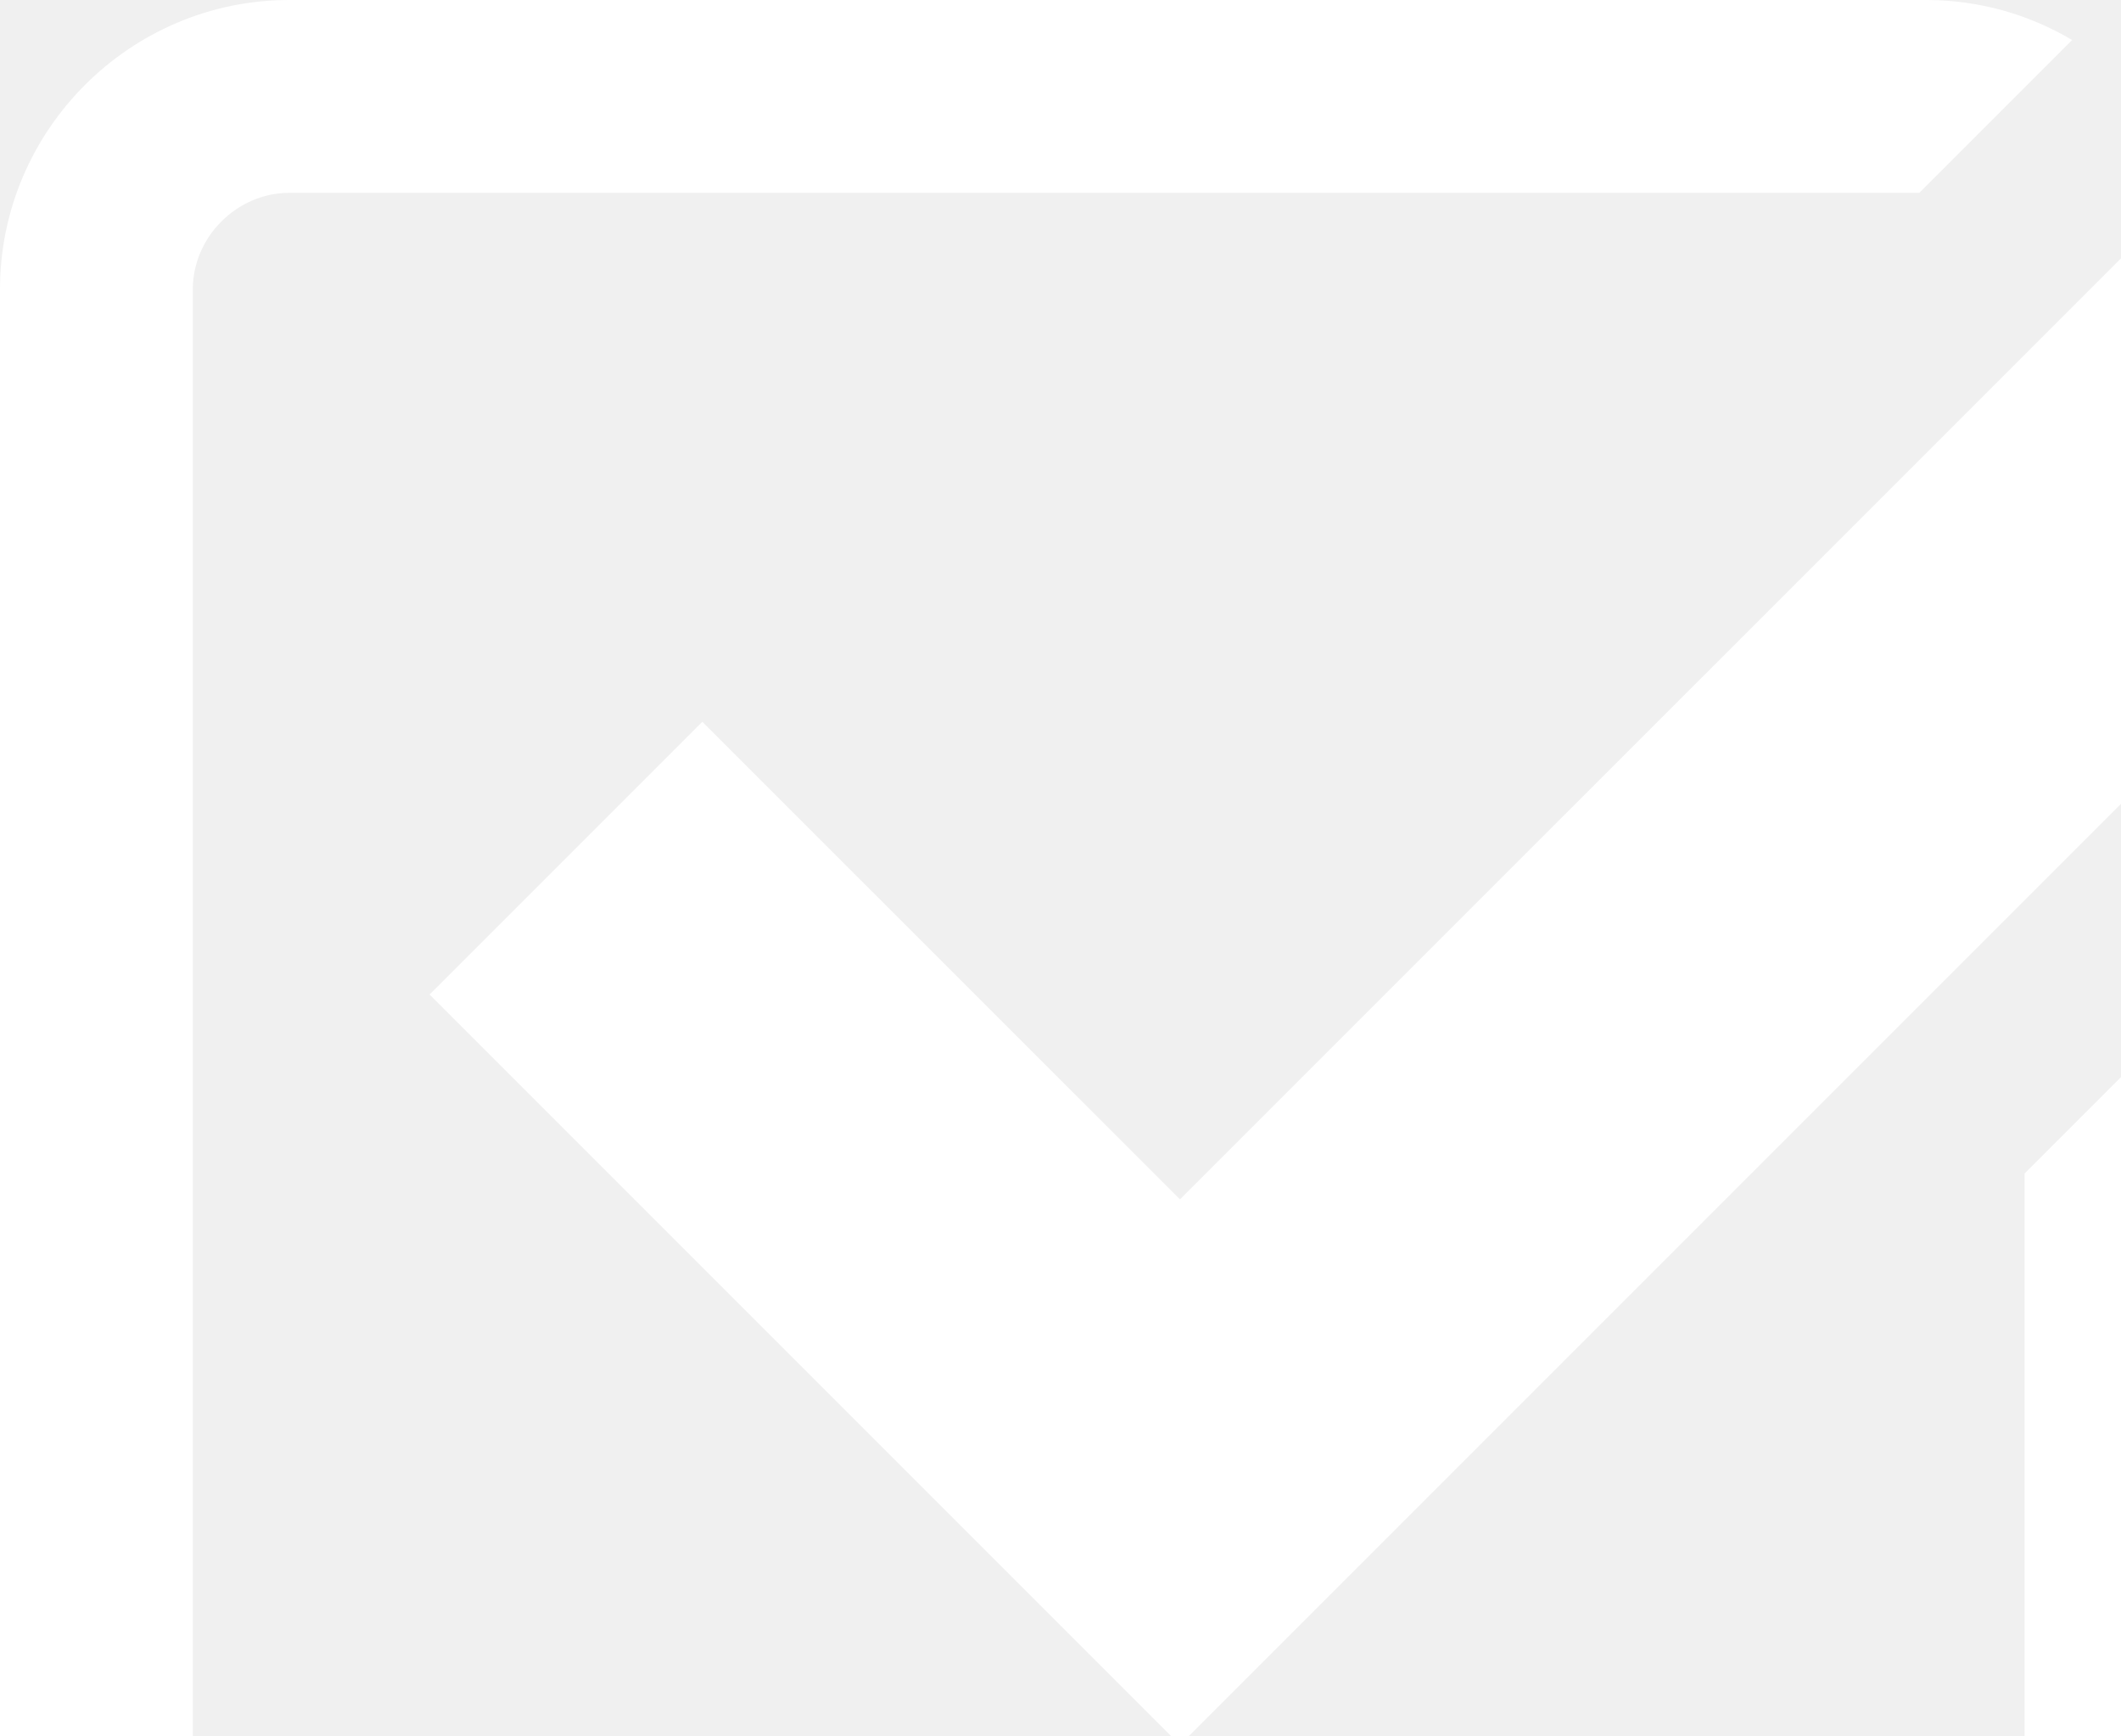
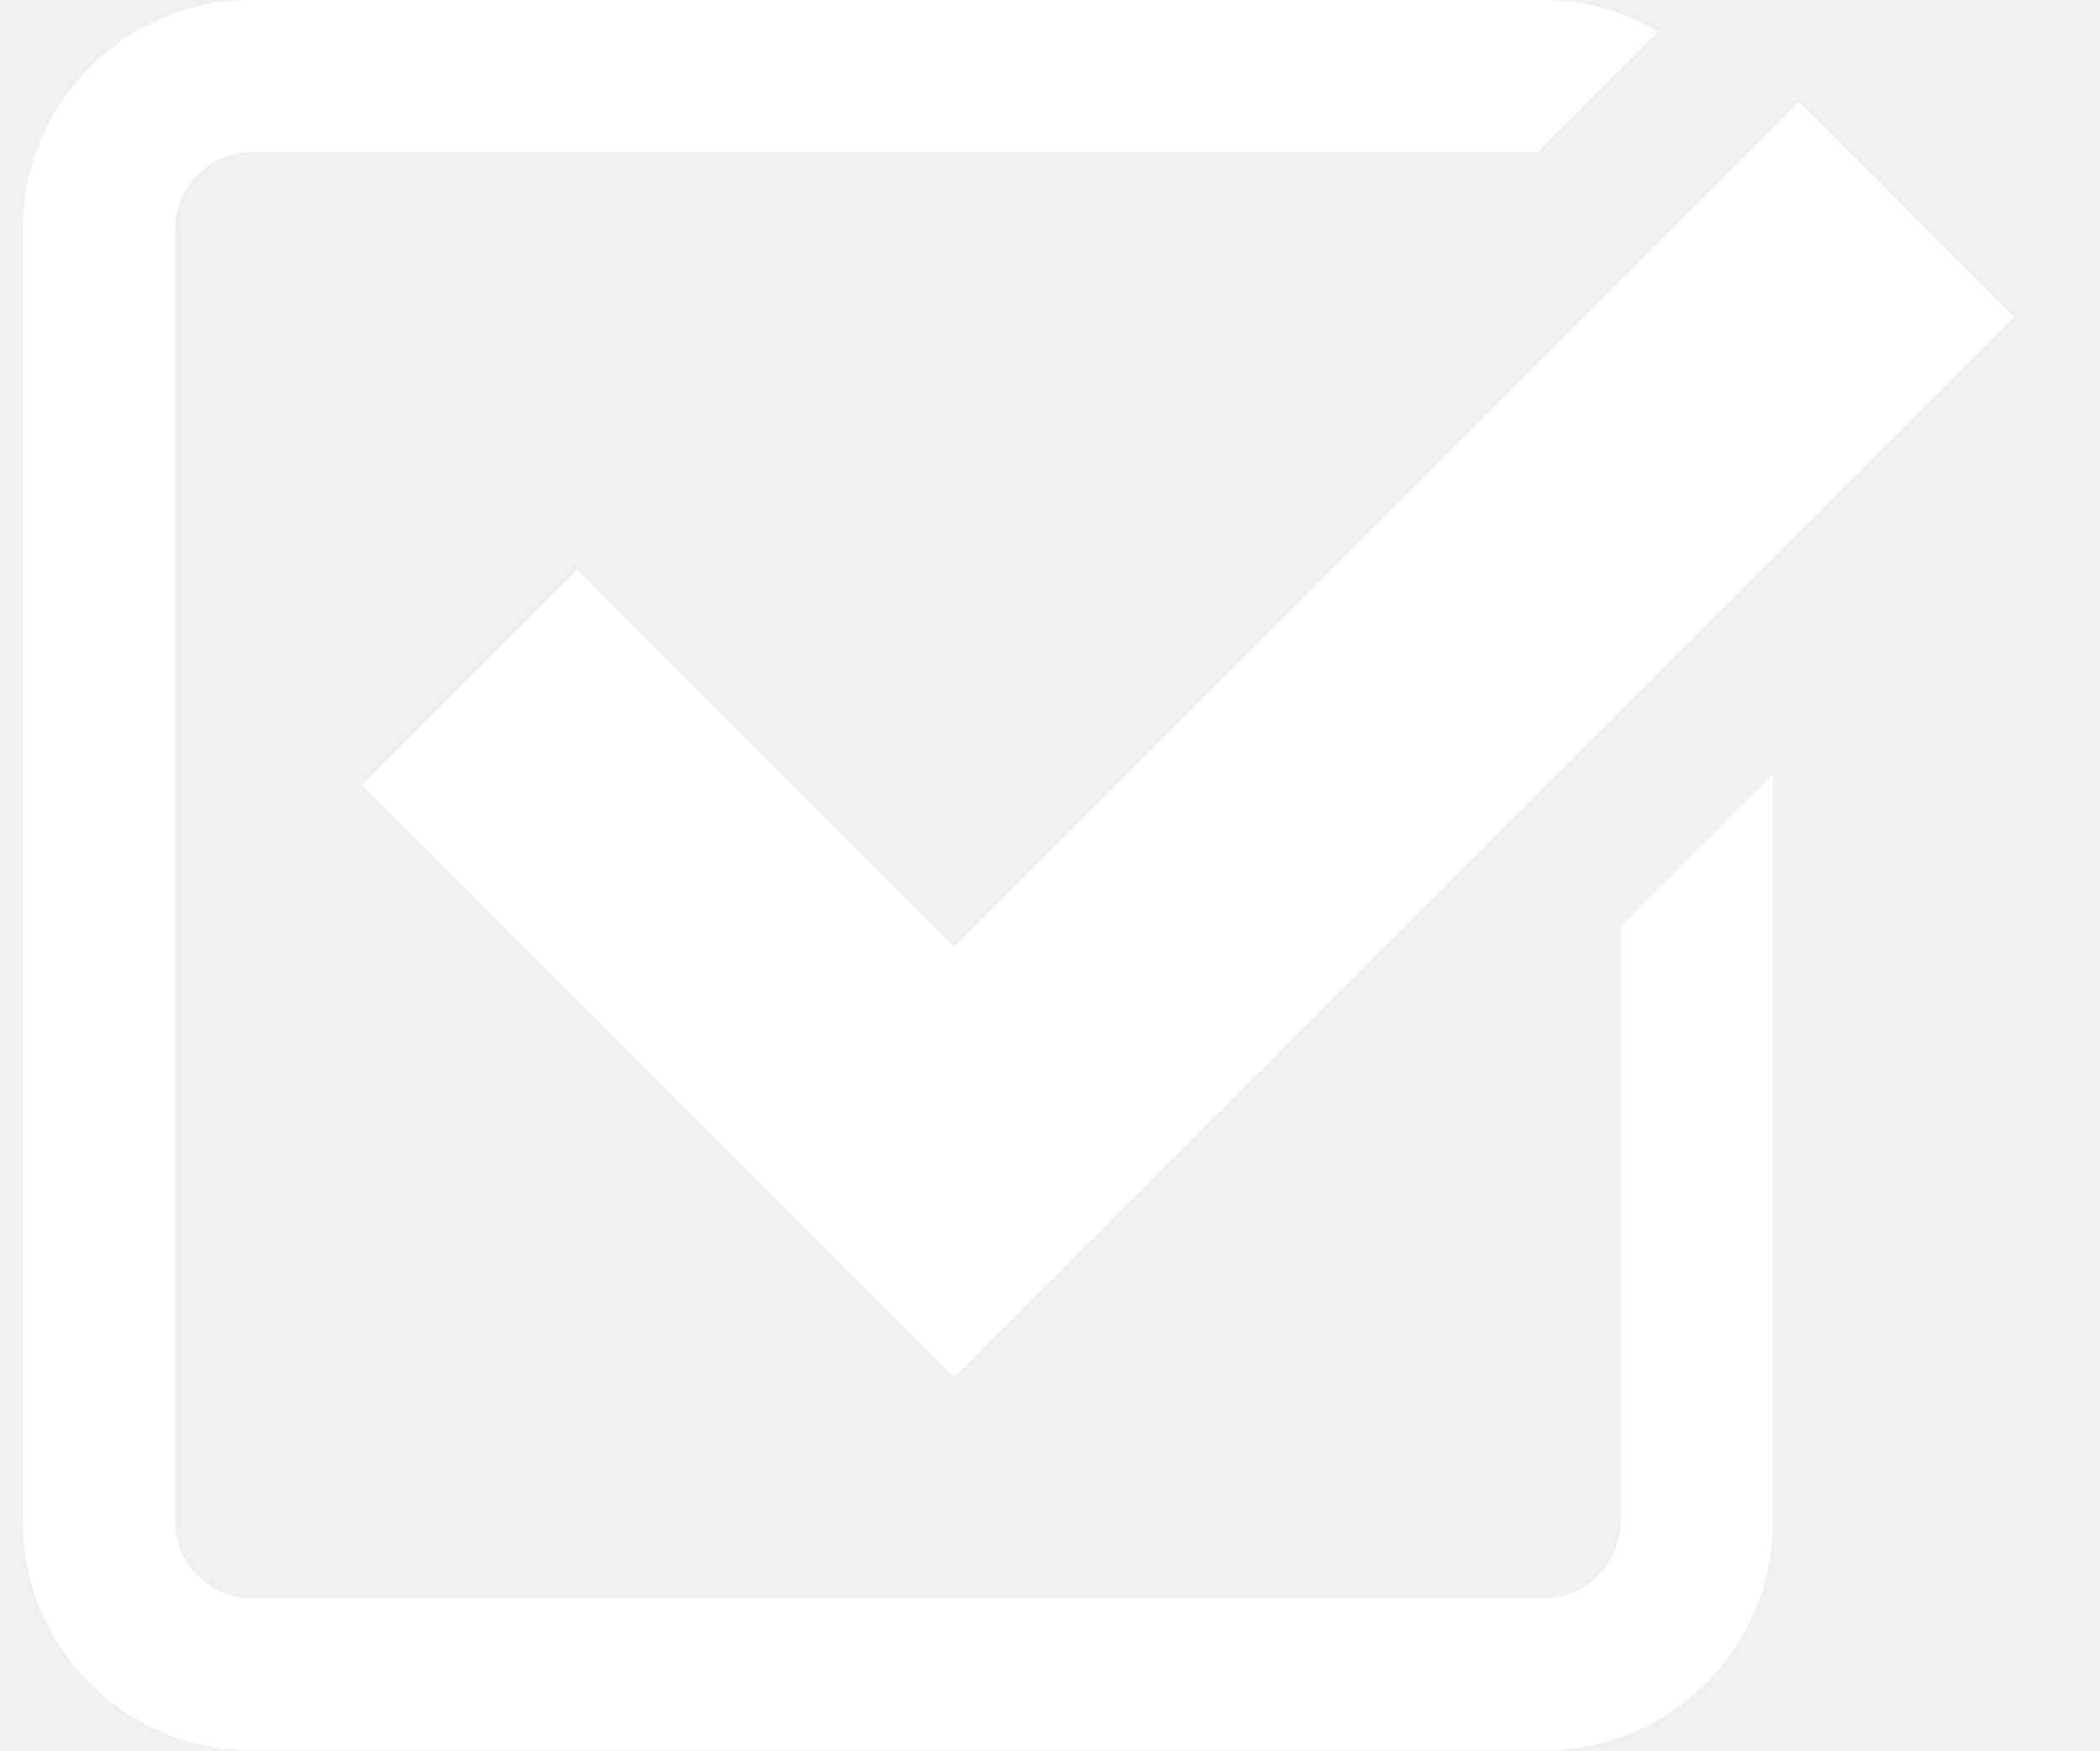
- <svg xmlns="http://www.w3.org/2000/svg" width="22" height="18" viewBox="0 0 22 18">
+ <svg xmlns="http://www.w3.org/2000/svg" width="24" height="20" viewBox="0 0 27 23">
  <path fill="#FFFFFF" d="M7.285 7.486l-2.829 2.829 7.783 7.783L26.171 4.166l-2.828-2.829-11.104 11.102z" />
  <path fill="#FFFFFF" d="M21 20c0 .542-.458 1-1 1H3c-.542 0-1-.458-1-1V3c0-.542.458-1 1-1h16.908L21.493.415A2.96 2.96 0 0 0 20 0H3C1.35 0 0 1.35 0 3v17c0 1.65 1.35 3 3 3h17c1.65 0 3-1.35 3-3v-9.829l-2 2V20z" />
</svg>
